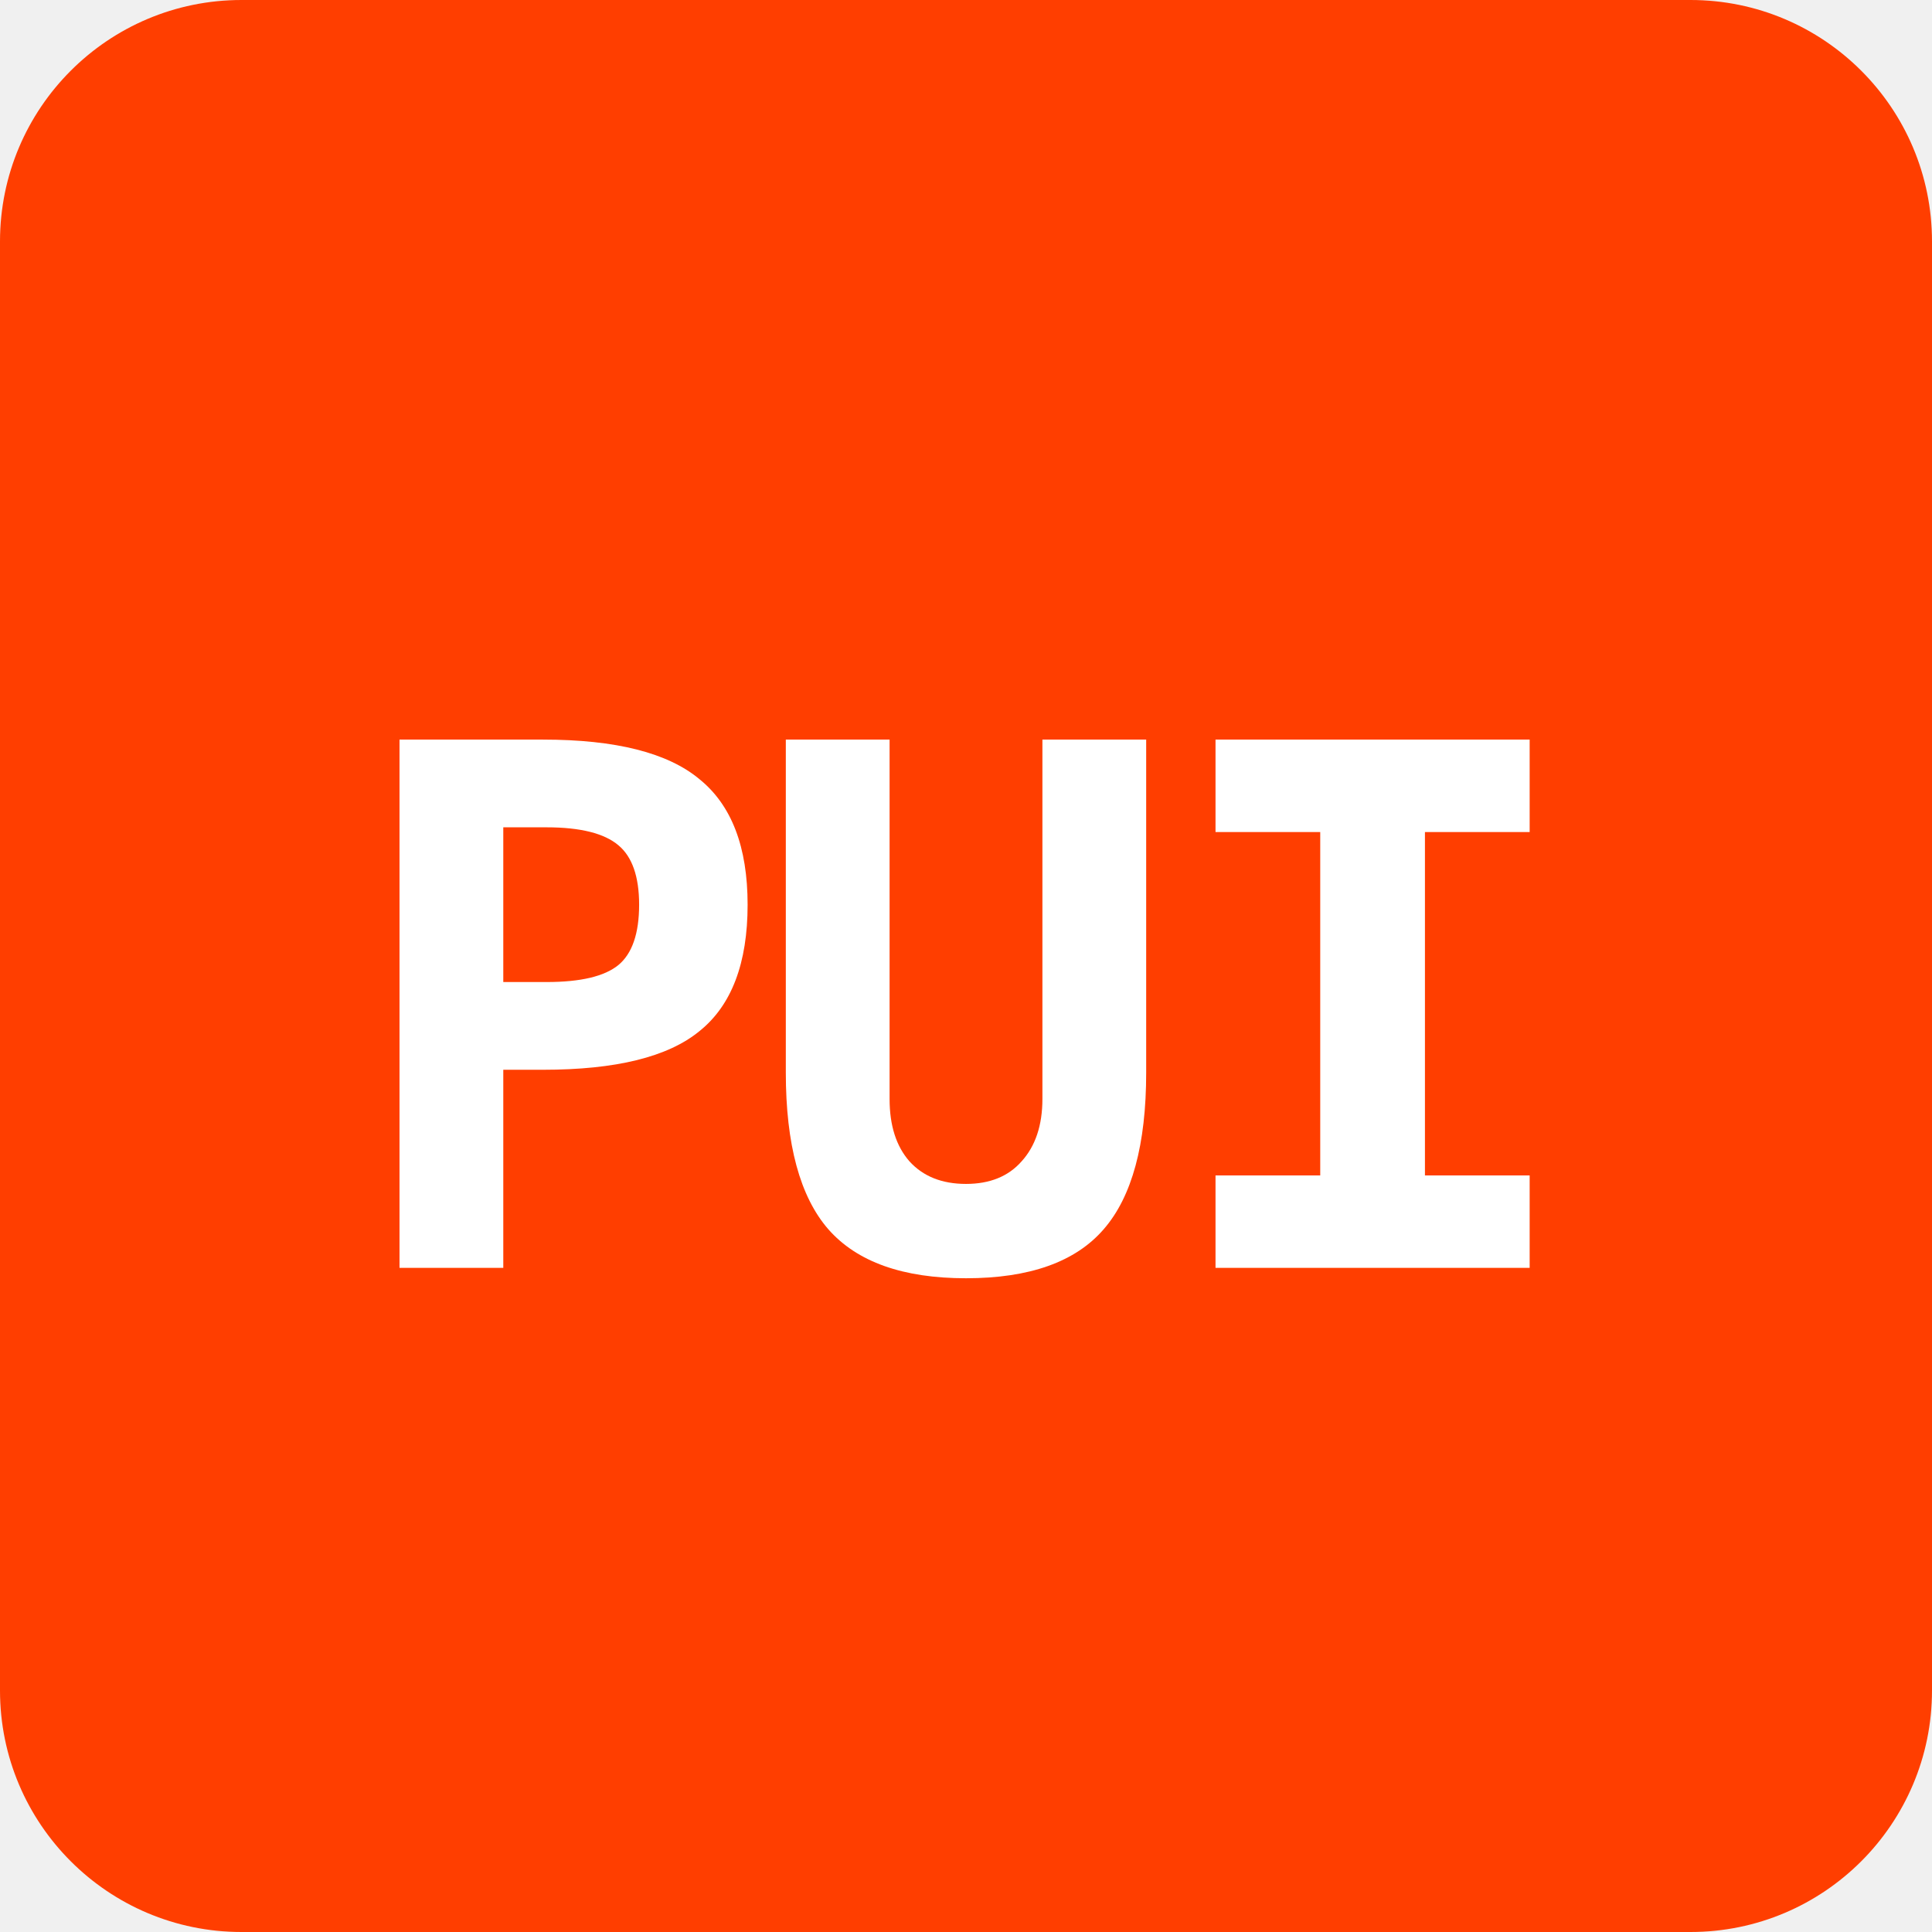
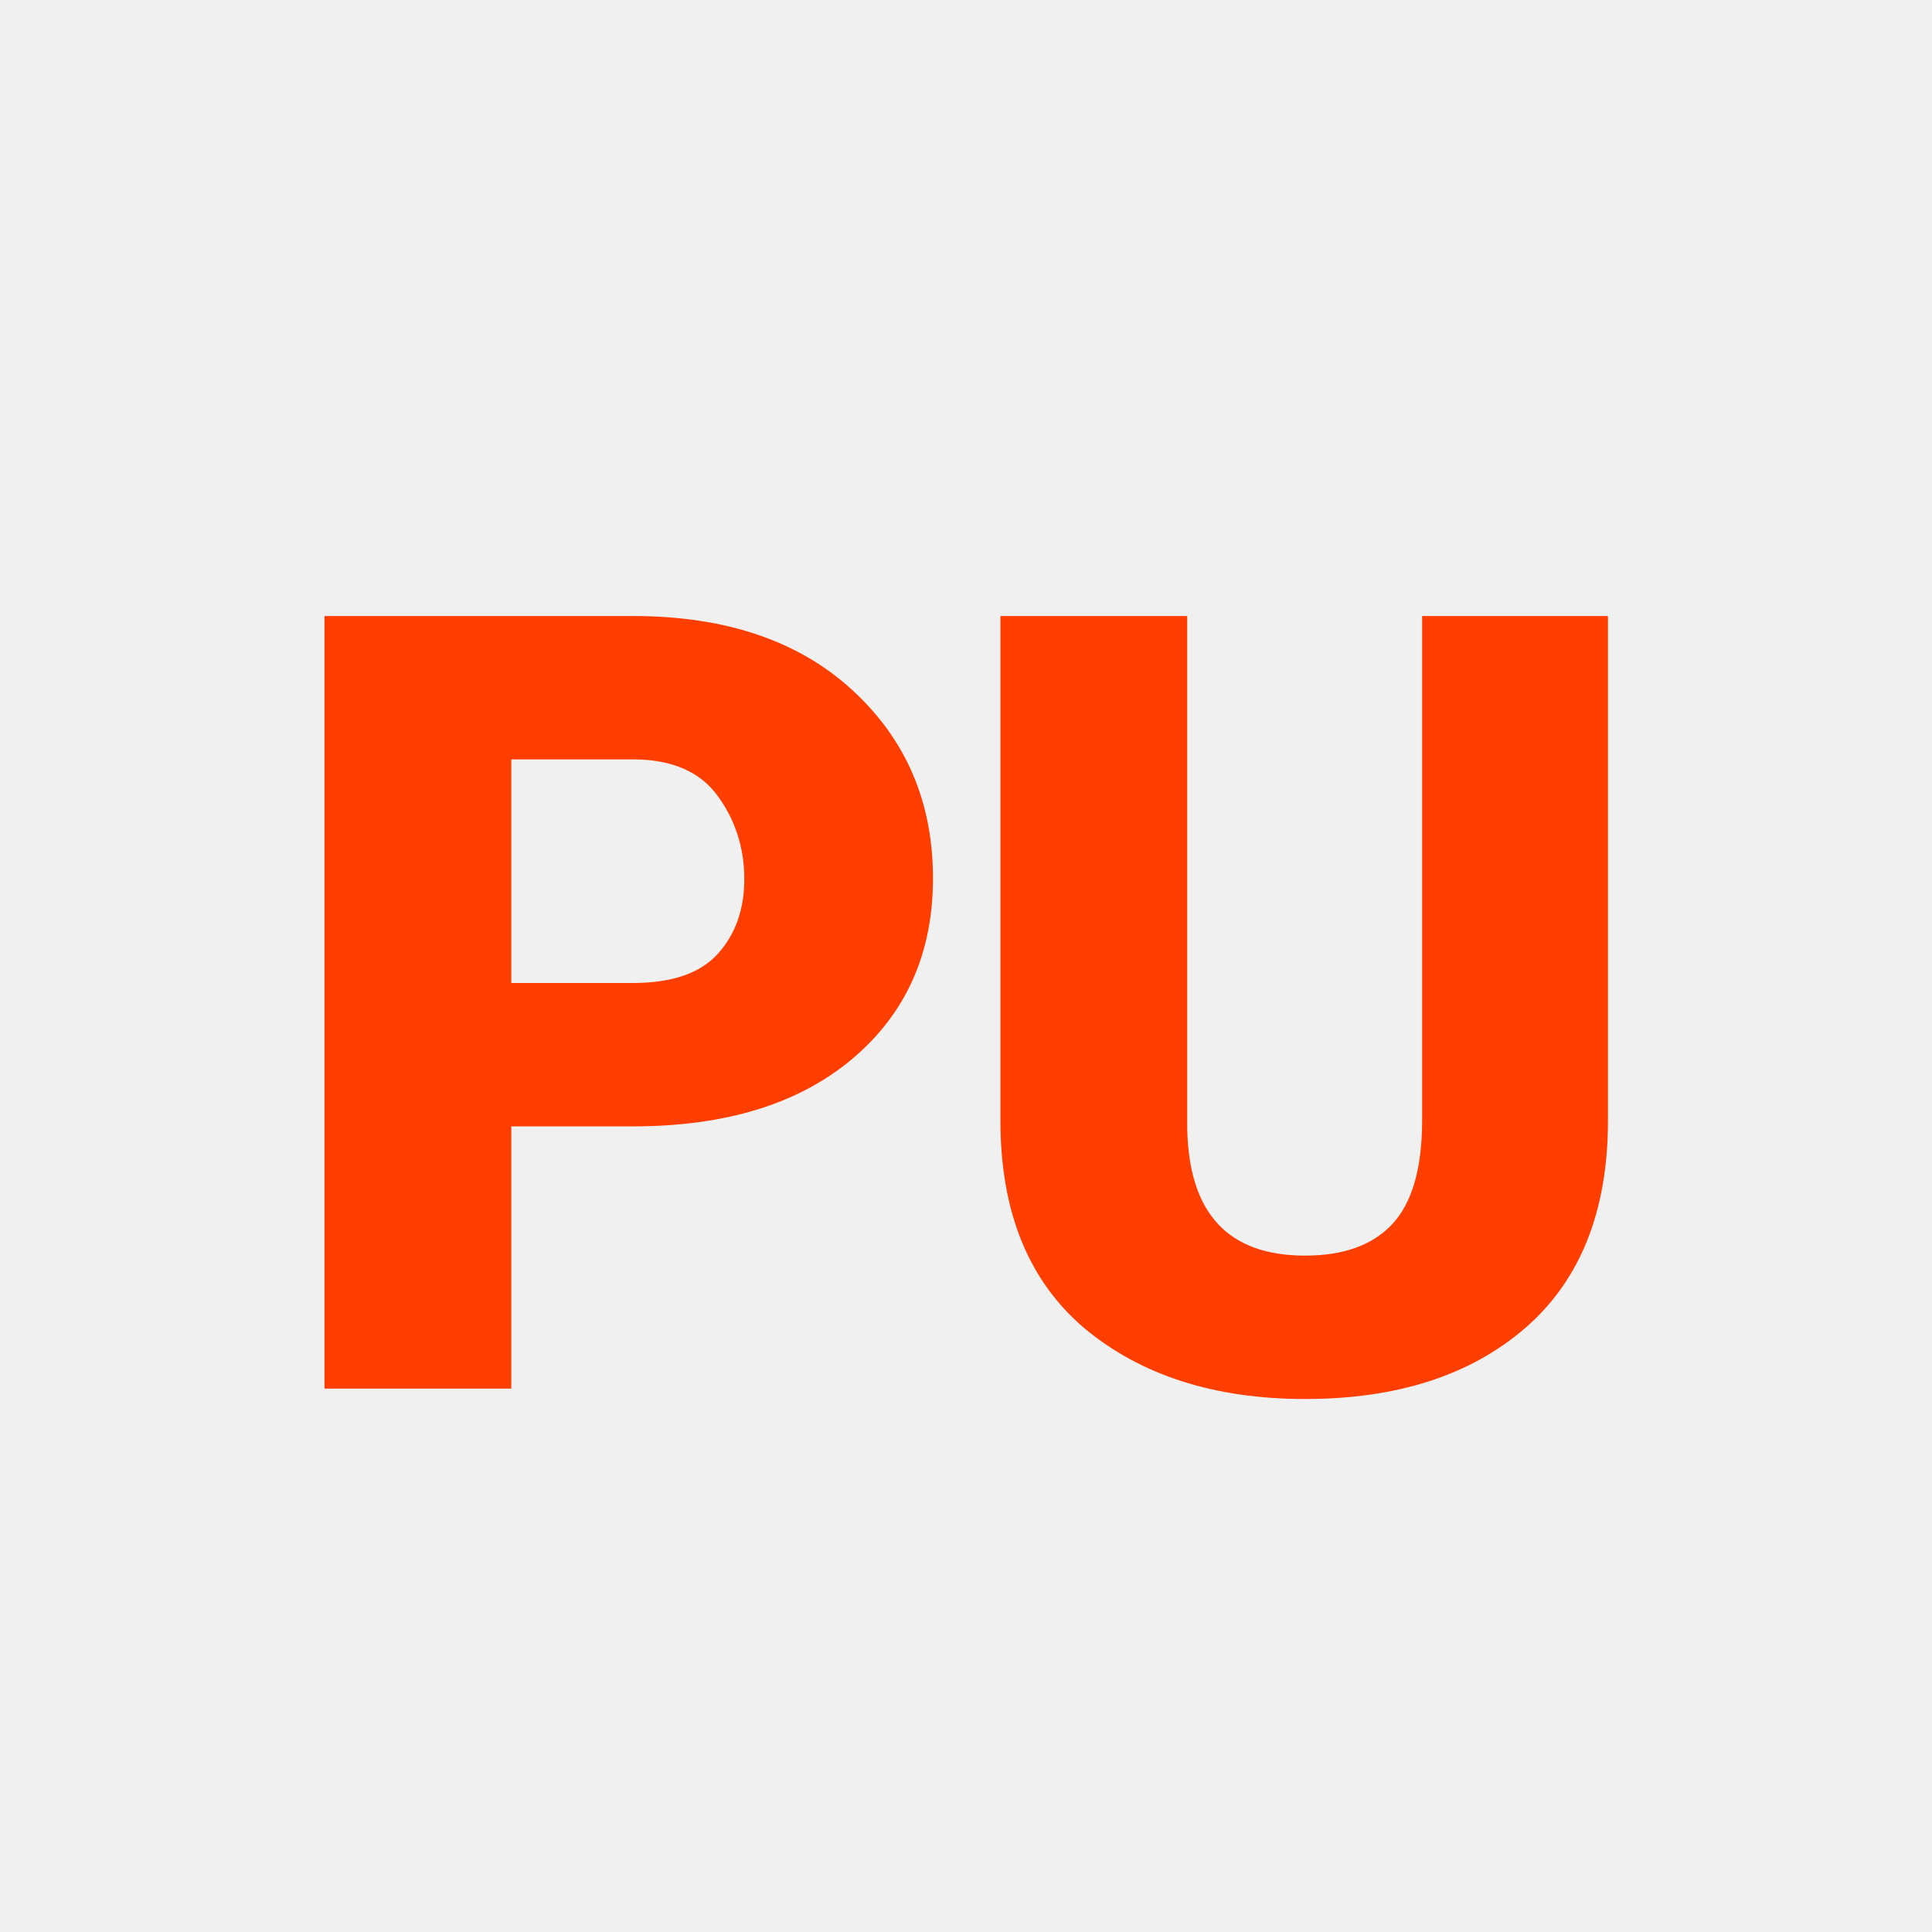
<svg xmlns="http://www.w3.org/2000/svg" viewBox="0 0 32 32">
-   <rect width="32" height="32" rx="4" fill="#ff3e00" />
-   <text x="16" y="21" text-anchor="middle" font-family="ui-monospace,Menlo,Monaco,Consolas,monospace" font-weight="900" font-size="12" fill="#ffffff" letter-spacing="-0.5">PUI</text>
+   <text x="16" y="23" text-anchor="middle" font-family="-apple-system,BlinkMacSystemFont,'Segoe UI',Roboto,'Helvetica Neue',Arial,sans-serif" font-weight="800" font-size="18" fill="#ff3e00" letter-spacing="-0.5">PU</text>
</svg>
